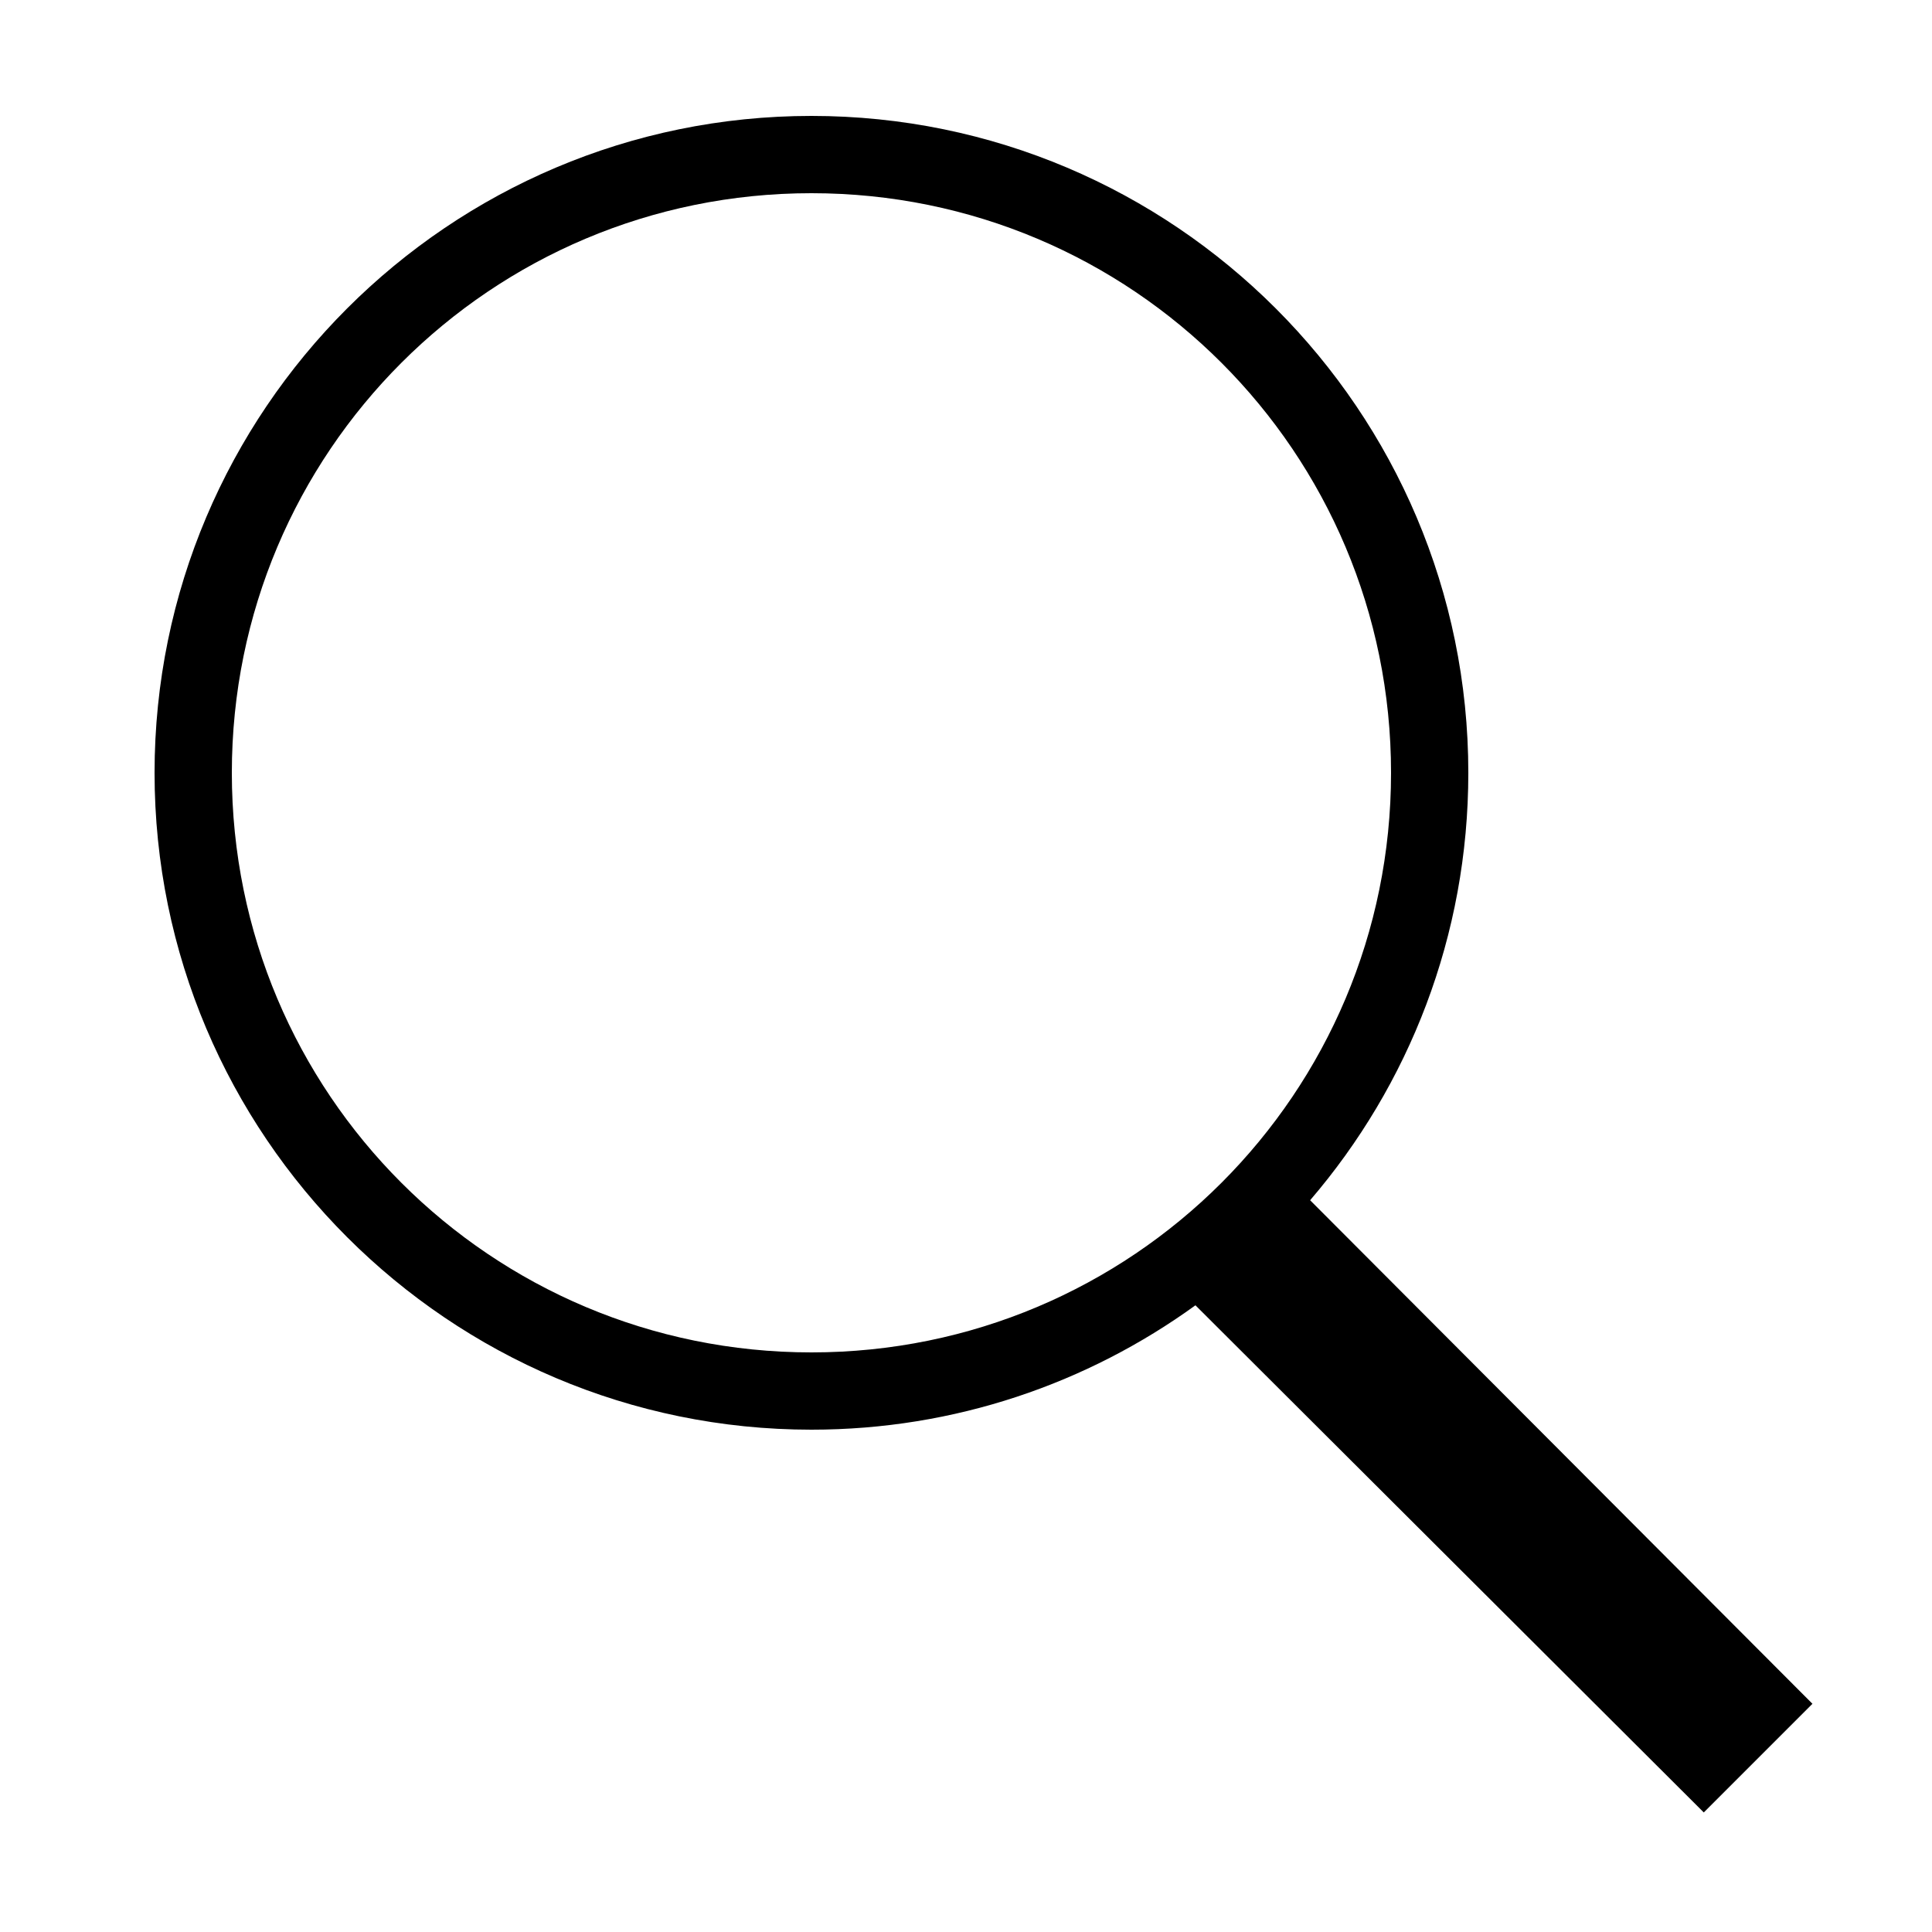
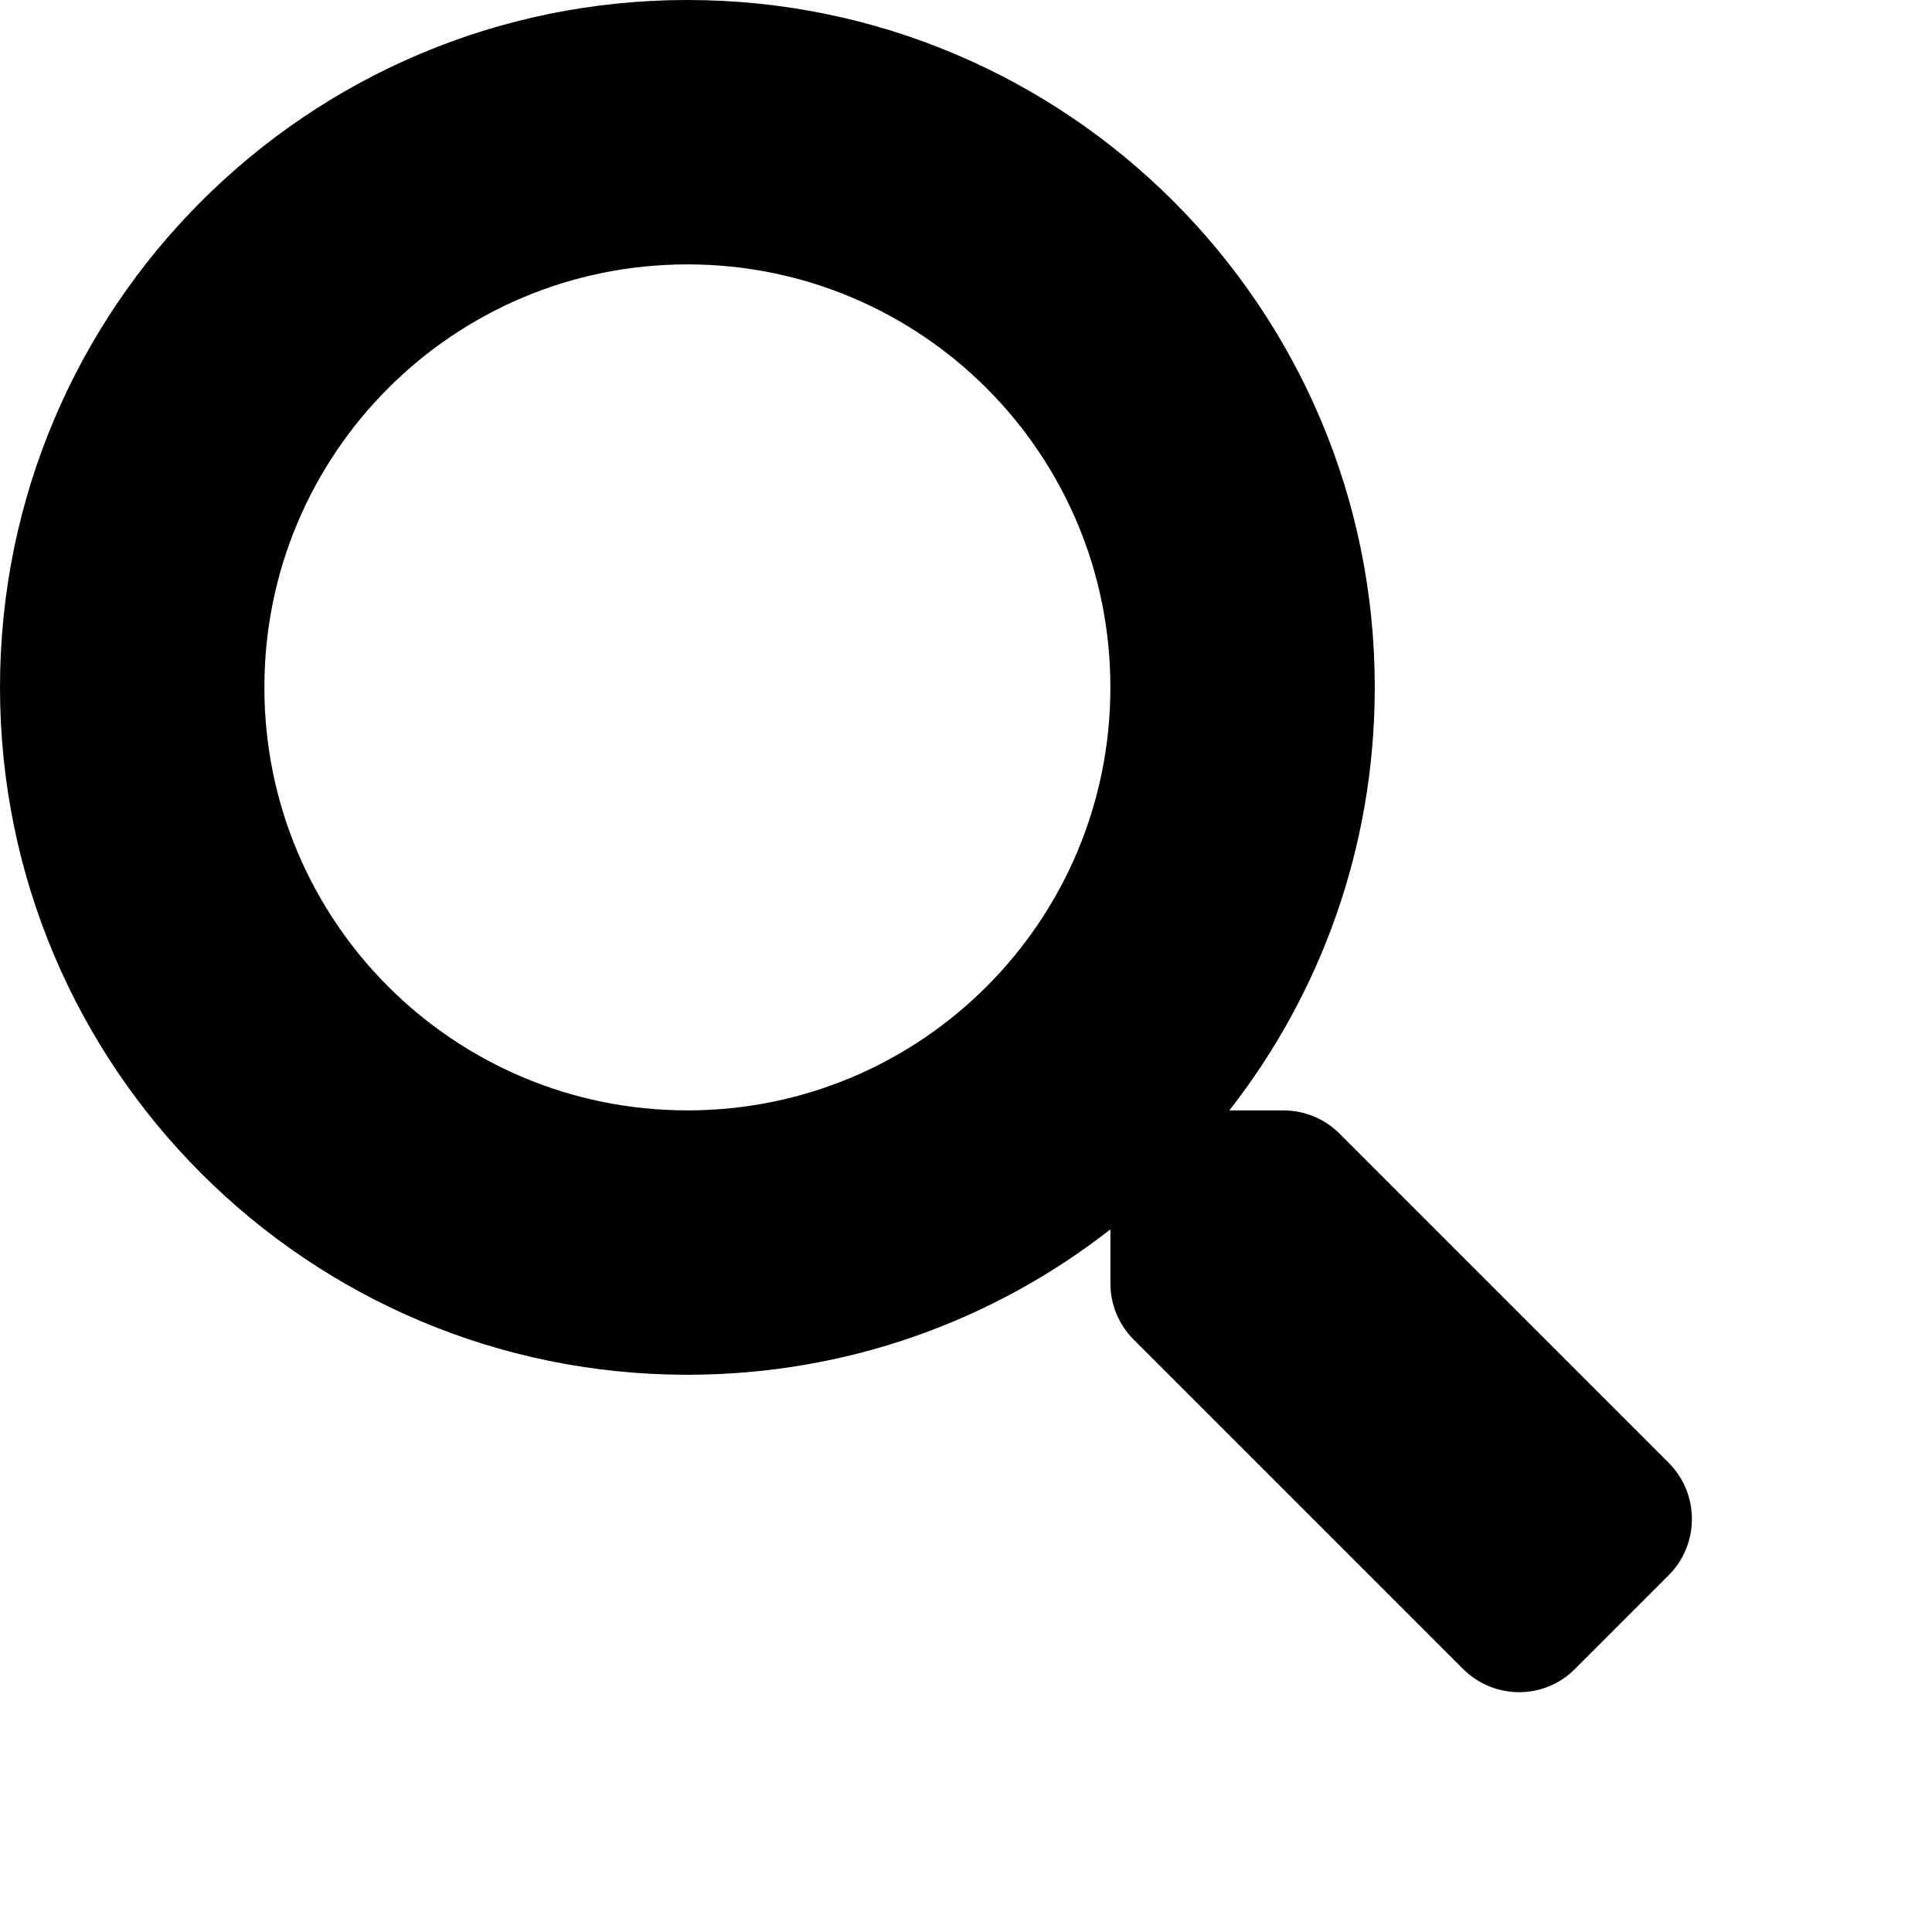
- <svg xmlns="http://www.w3.org/2000/svg" viewBox="0 0 50 50" width="25px" height="25px">
-   <path d="M 21 3 C 11.621 3 4 10.621 4 20 C 4 29.379 11.621 37 21 37 C 24.711 37 28.141 35.805 30.938 33.781 L 44.094 46.906 L 46.906 44.094 L 33.906 31.062 C 36.461 28.086 38 24.223 38 20 C 38 10.621 30.379 3 21 3 Z M 21 5 C 29.297 5 36 11.703 36 20 C 36 28.297 29.297 35 21 35 C 12.703 35 6 28.297 6 20 C 6 11.703 12.703 5 21 5 Z" />
+ <svg xmlns="http://www.w3.org/2000/svg" width="100%" height="100%" viewBox="0 0 8 8" version="1.1" xml:space="preserve" style="fill-rule:evenodd;clip-rule:evenodd;stroke-linejoin:round;stroke-miterlimit:1.414;">
+   <g transform="matrix(1,0,0,1,-1111.24,-105.745)">
+     <g transform="matrix(0.0136842,0,0,0.0136842,1111.24,105.745)">
+       <path d="M505,442.7L405.3,343C400.8,338.5 394.7,336 388.3,336L372,336C399.6,300.7 416,256.3 416,208C416,93.1 322.9,0 208,0C93.1,0 0,93.1 0,208C0,322.9 93.1,416 208,416C256.3,416 300.7,399.6 336,372L336,388.3C336,394.7 338.5,400.8 343,405.3L442.7,505C452.1,514.4 467.3,514.4 476.6,505L504.9,476.7C514.3,467.3 514.3,452.1 505,442.7ZM208,336C137.3,336 80,278.8 80,208C80,137.3 137.2,80 208,80C278.7,80 336,137.2 336,208C336,278.7 278.8,336 208,336Z" style="fill-rule:nonzero;" />
+     </g>
+   </g>
</svg>
